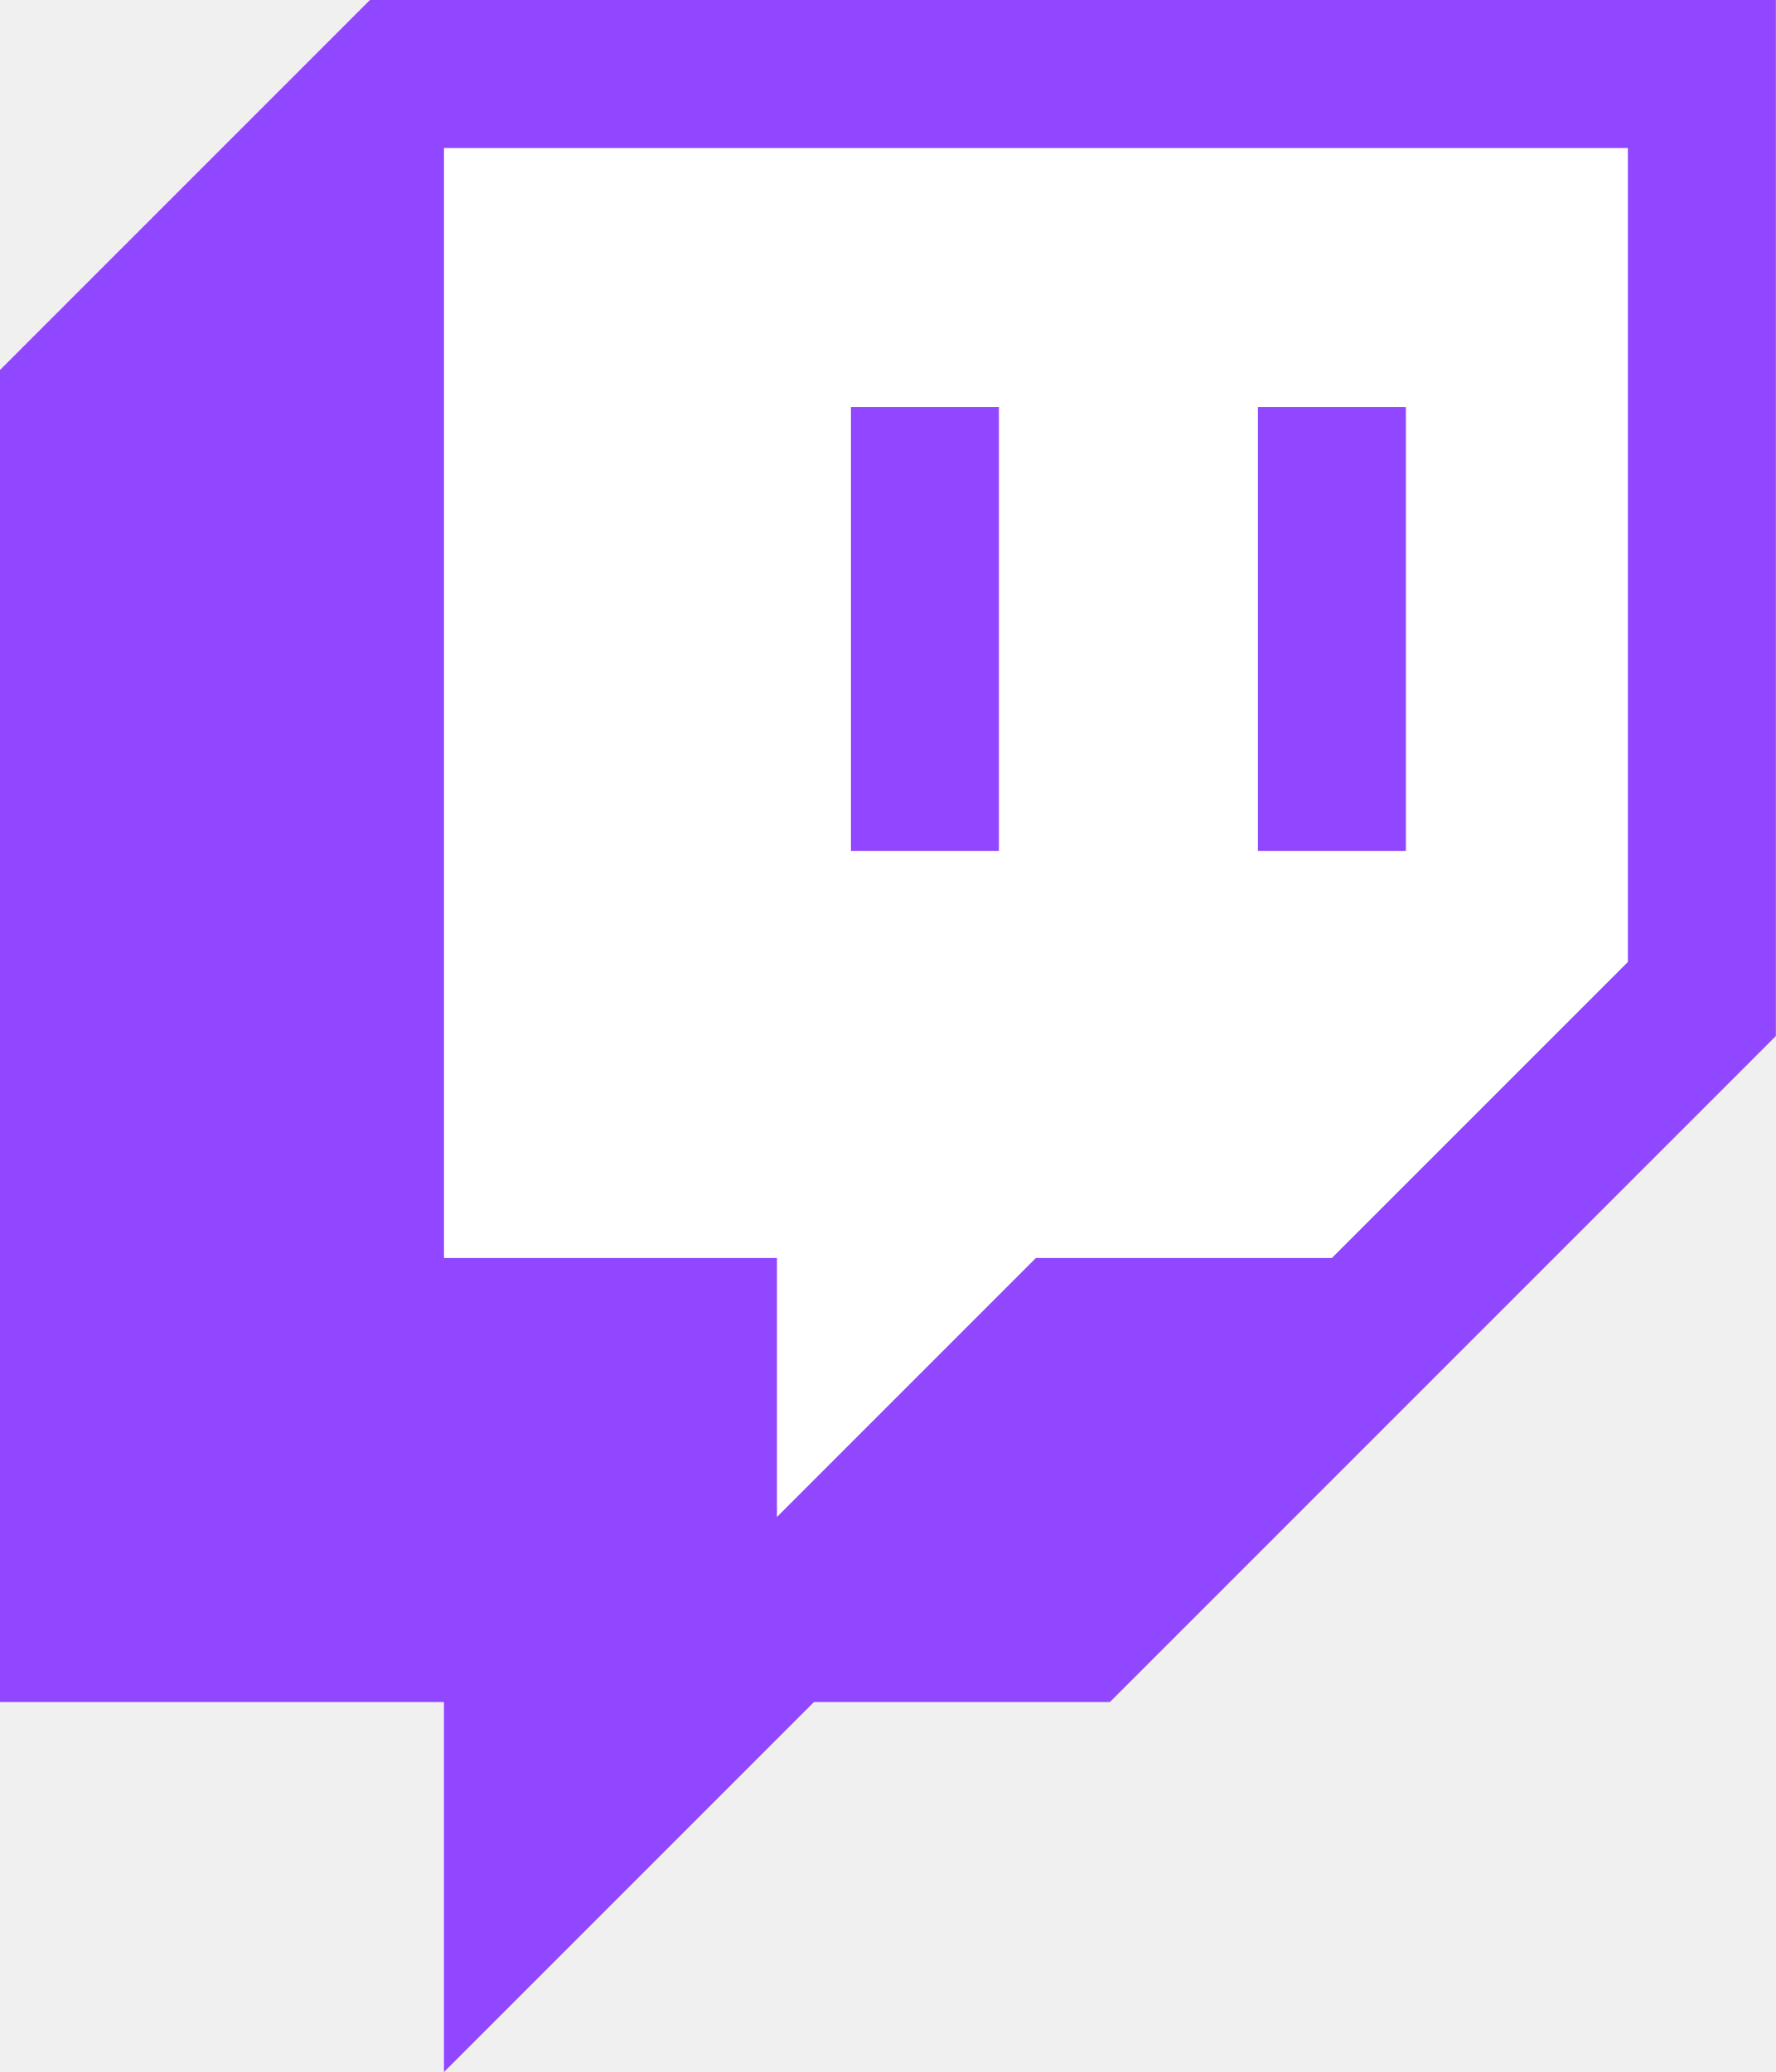
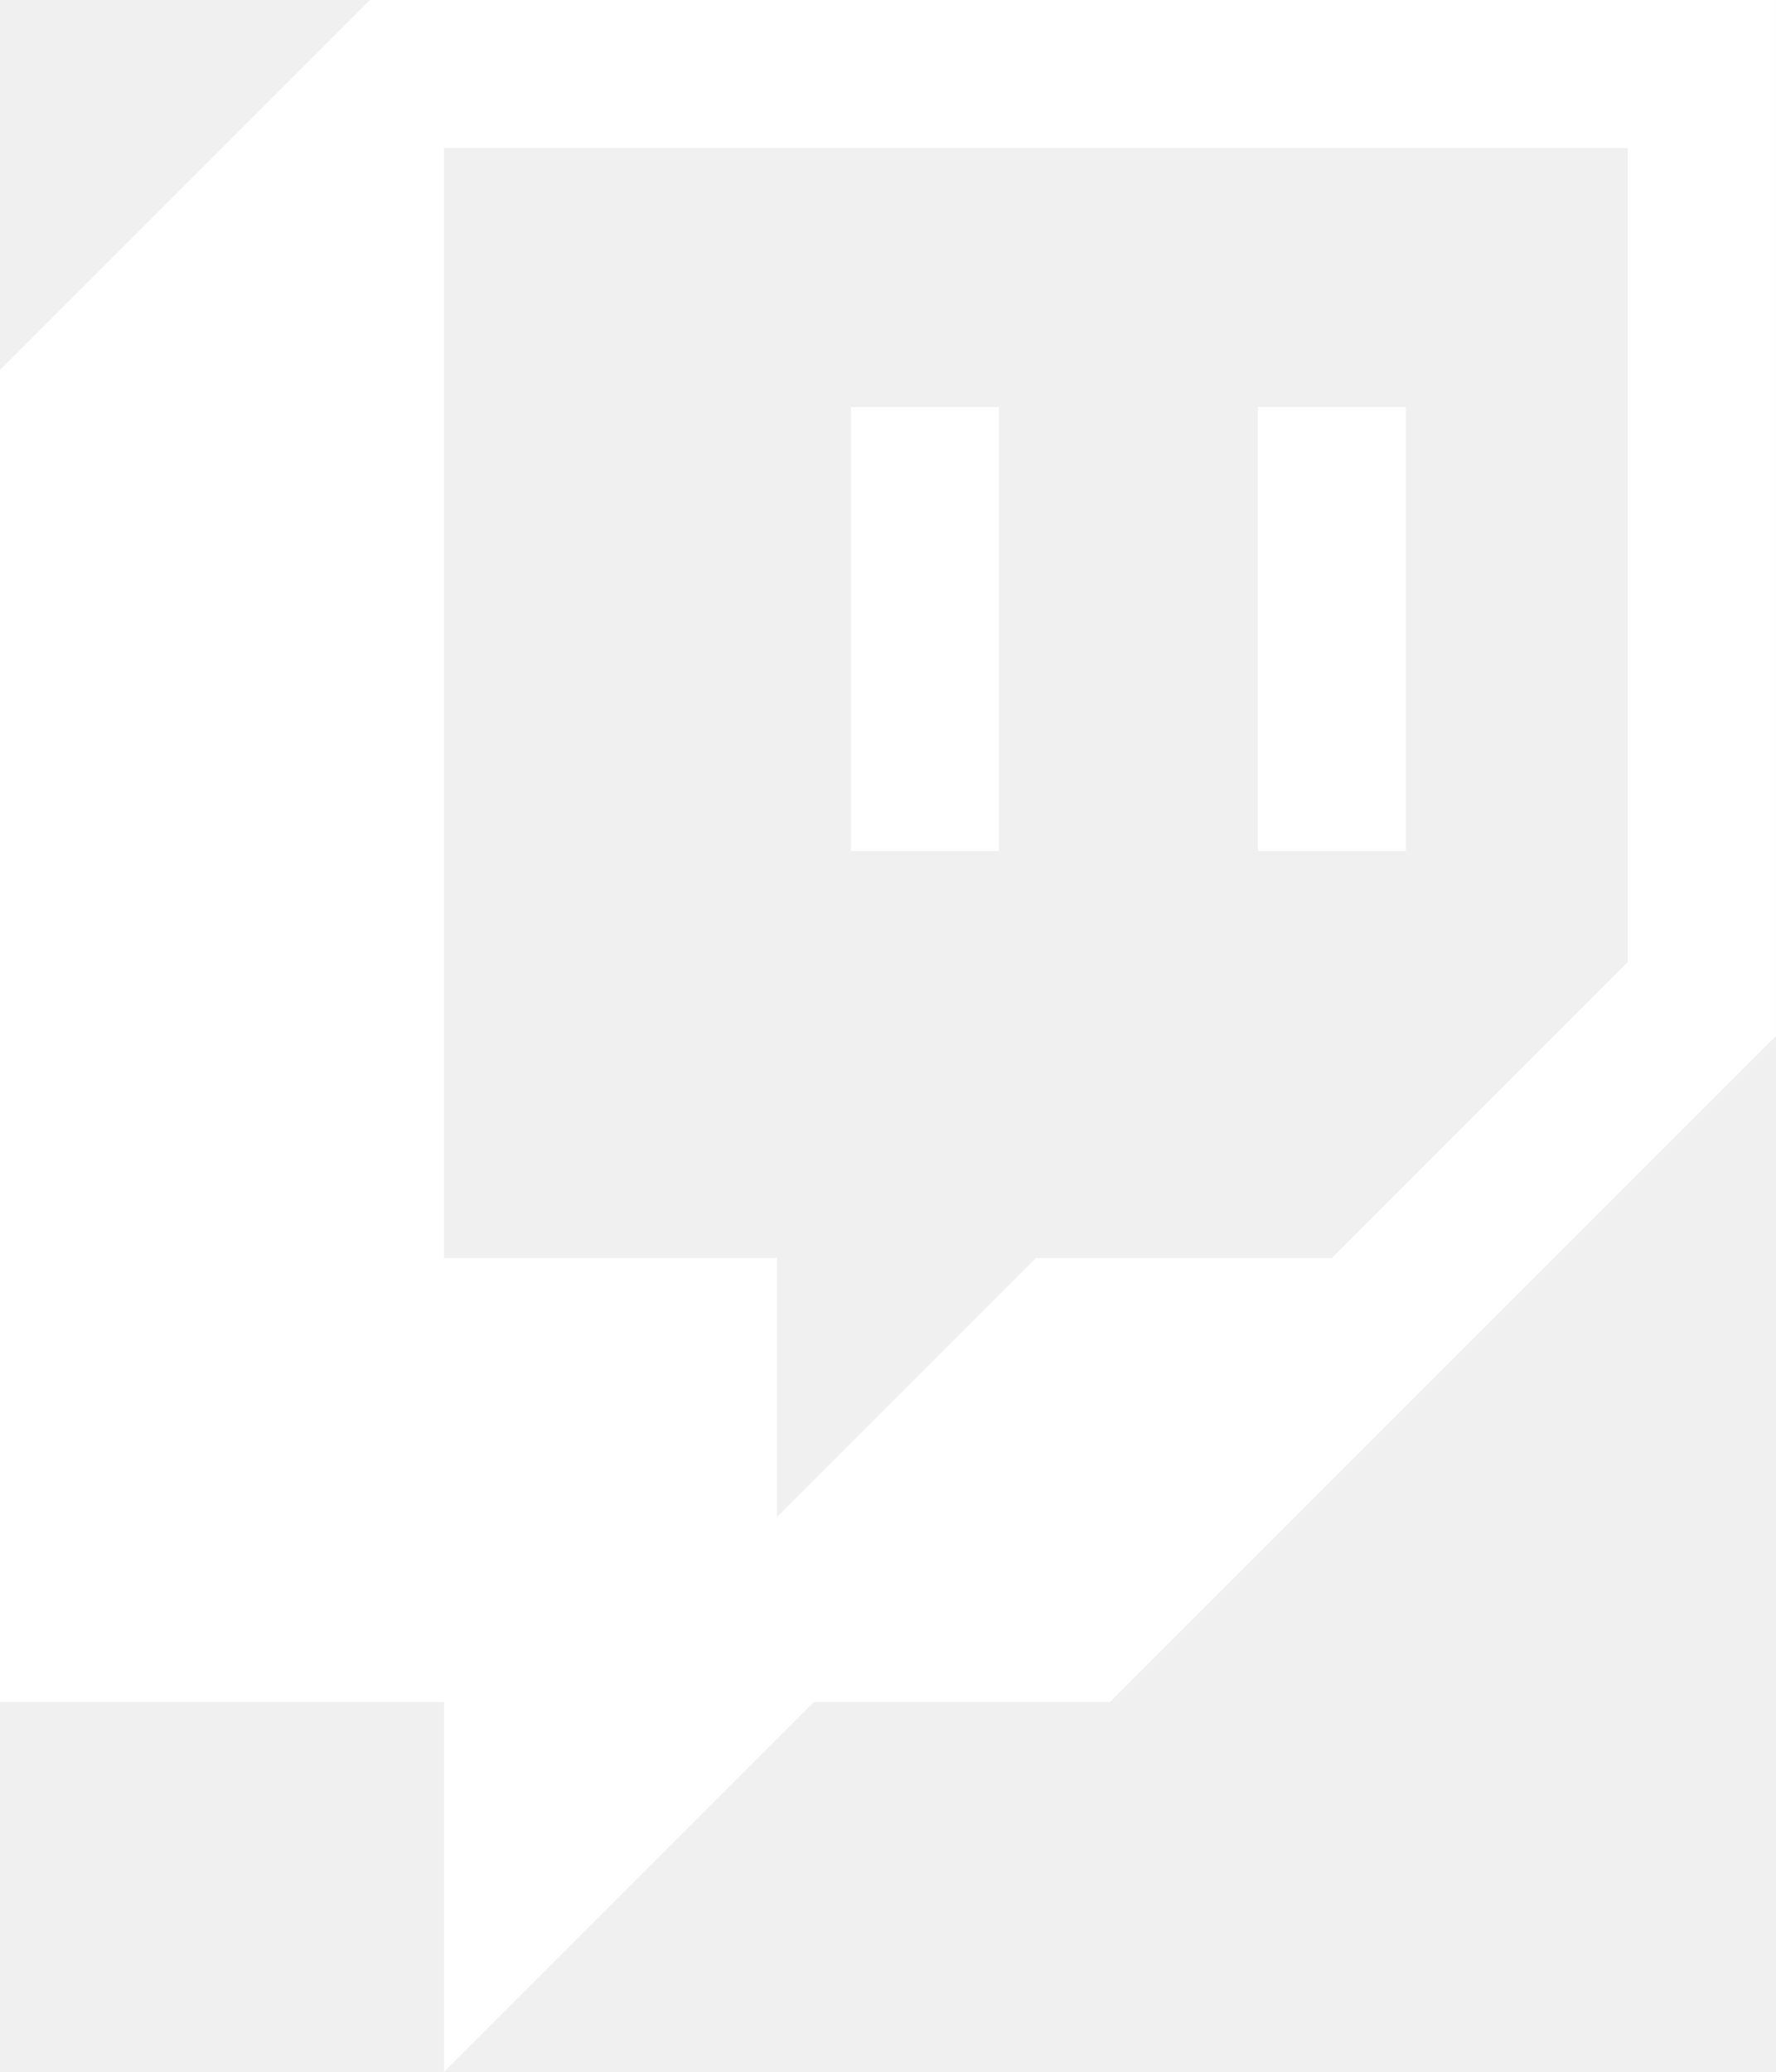
<svg xmlns="http://www.w3.org/2000/svg" version="1.1" id="Layer_1" x="0px" y="0px" viewBox="0 0 2400 2800" style="enable-background:new 0 0 2400 2800;" xml:space="preserve">
  <style type="text/css">
	.st0{fill:#FFFFFF;}
- 	.st1{fill:#9146FF;}
</style>
  <g>
-     <polygon class="st0" points="2200,1300 1800,1700 1400,1700 1050,2050 1050,1700 600,1700 600,200 2200,200  " />
-     <g>
-       <g id="Layer_1-2">
-         <path class="st1" d="M500,0L0,500v1800h600v500l500-500h400l900-900V0H500z M2200,1300l-400,400h-400l-350,350v-350H600V200h1600     V1300z" />
-         <rect x="1700" y="550" class="st1" width="200" height="600" />
-         <rect x="1150" y="550" class="st1" width="200" height="600" />
-       </g>
+     <g id="Layer_1-2">
+       <path class="st0" d="M500,0L0,500v1800h600v500l500-500h400l900-900V0H500z M2200,1300l-400,400h-400l-350,350v-350H600V200h1600    V1300z" />
+       <rect x="1700" y="550" class="st0" width="200" height="600" />
+       <rect x="1150" y="550" class="st0" width="200" height="600" />
    </g>
  </g>
</svg>
